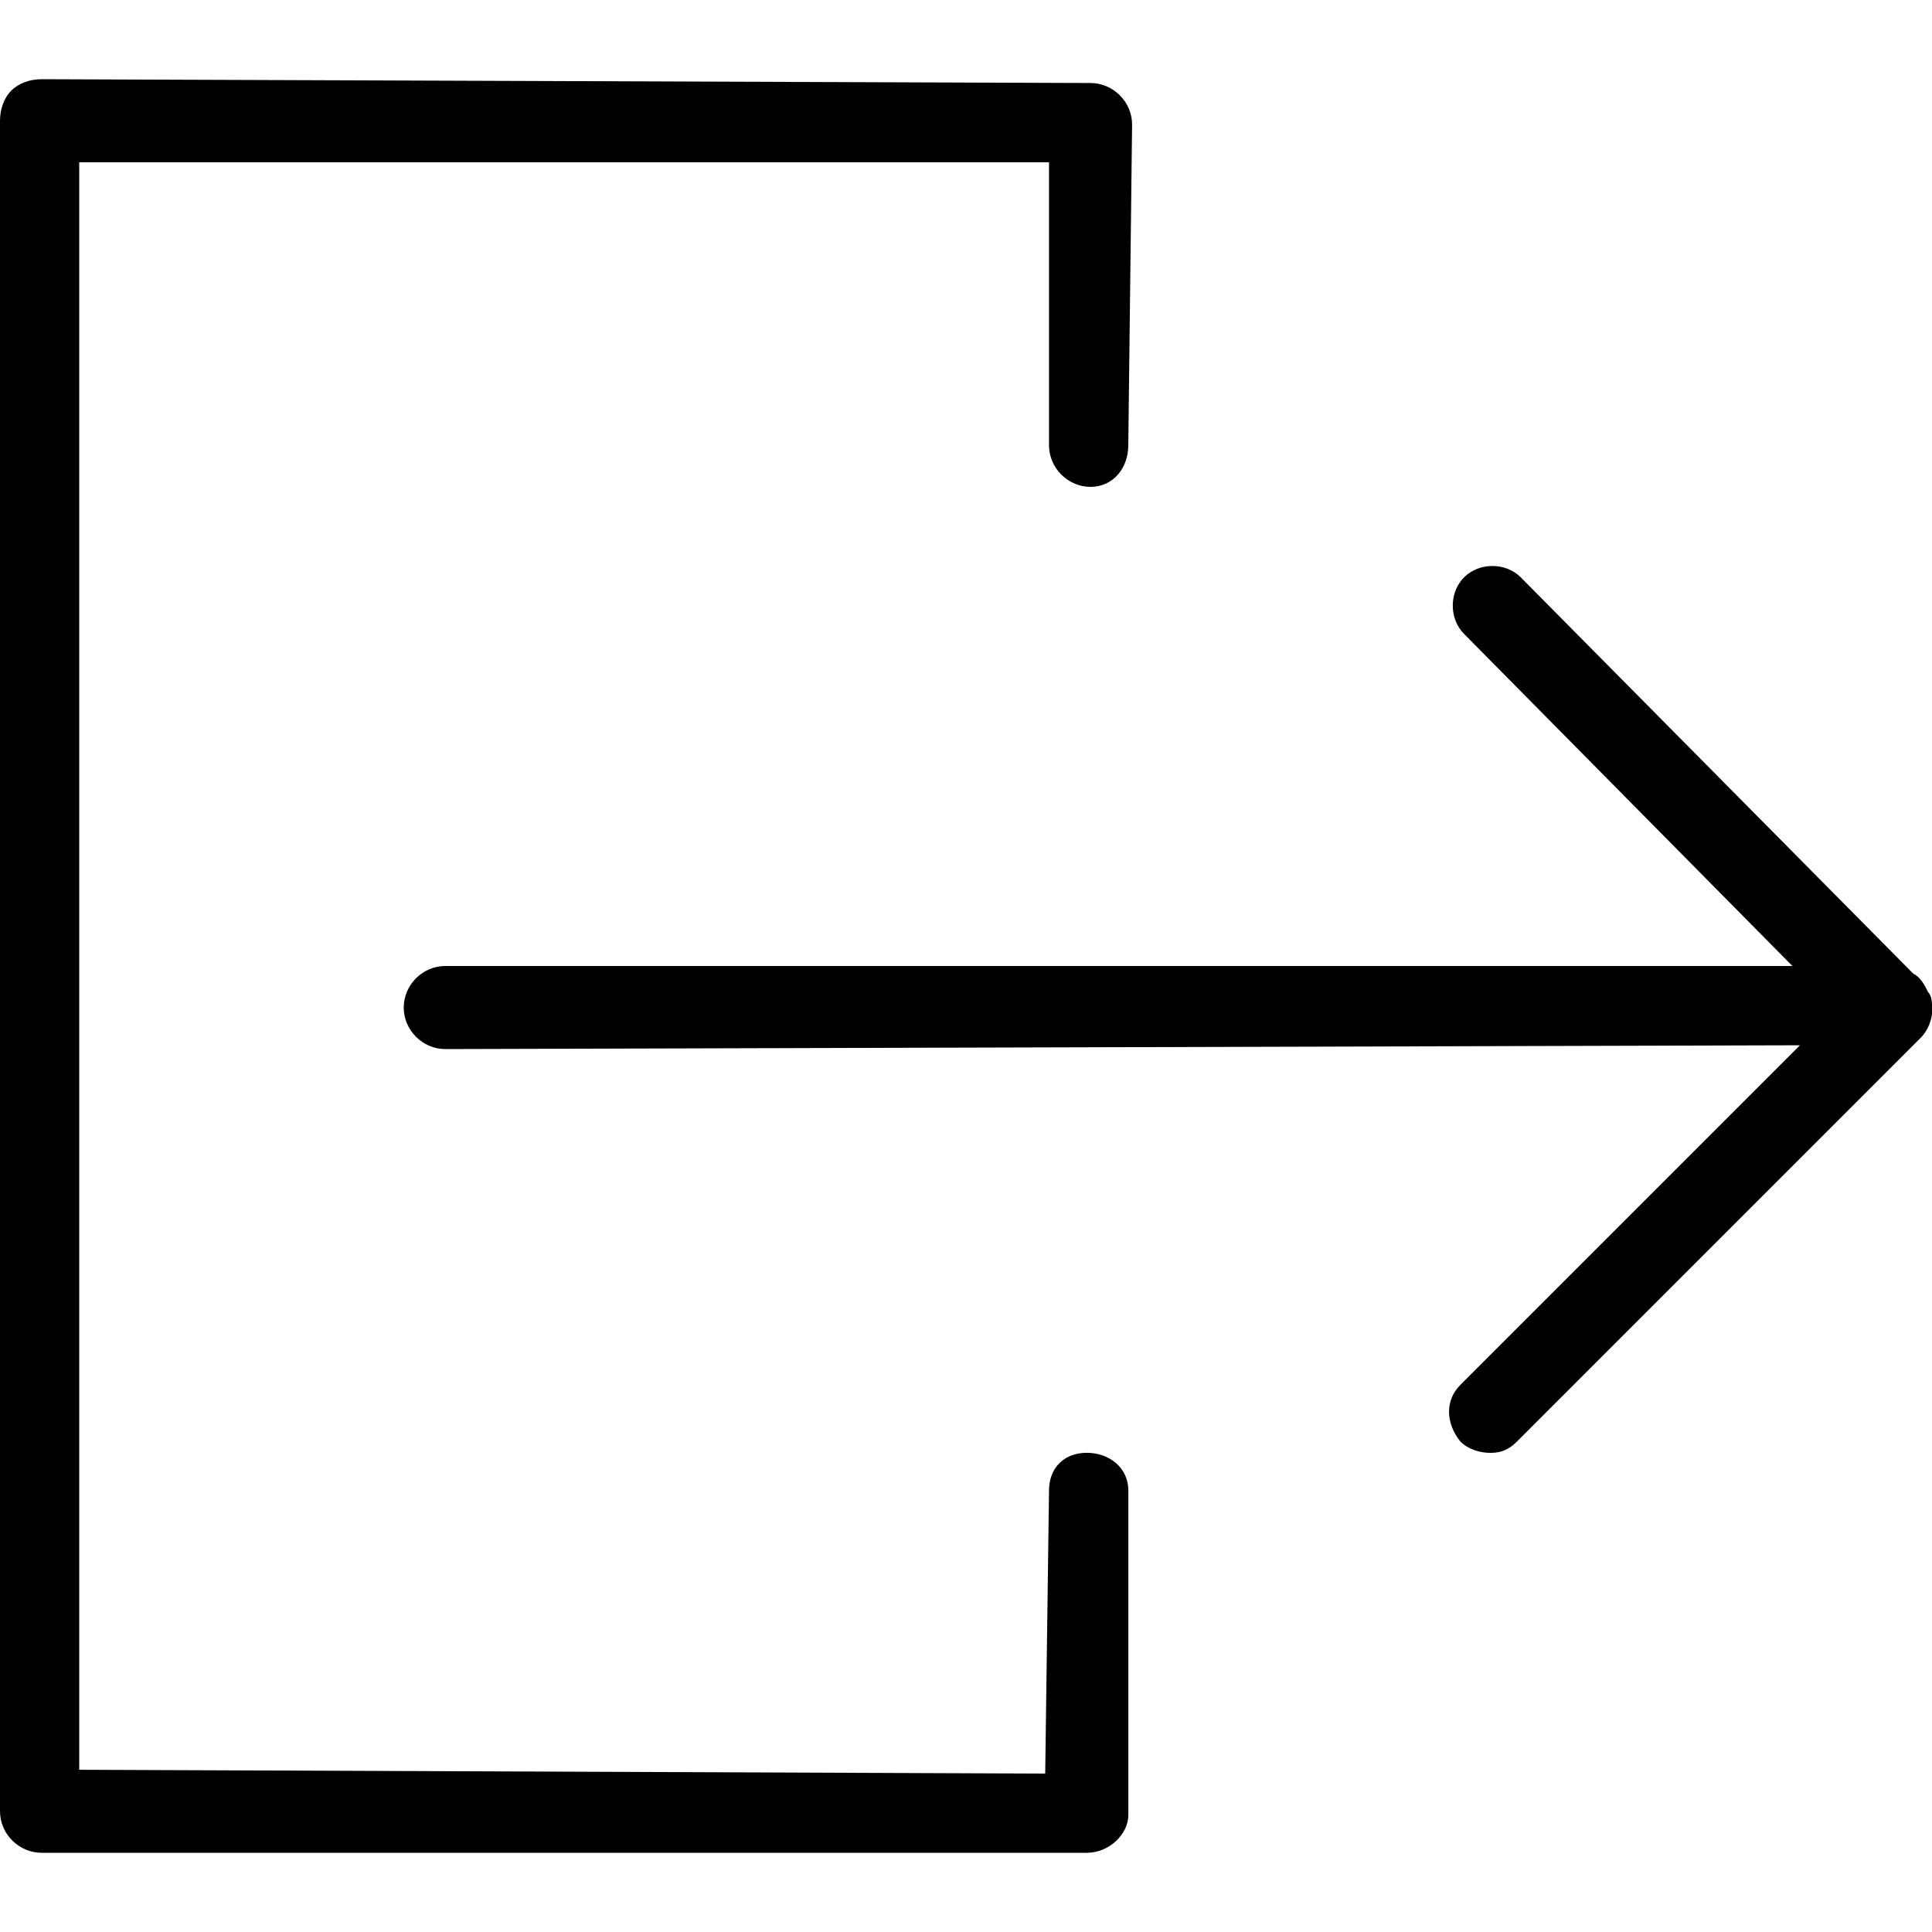
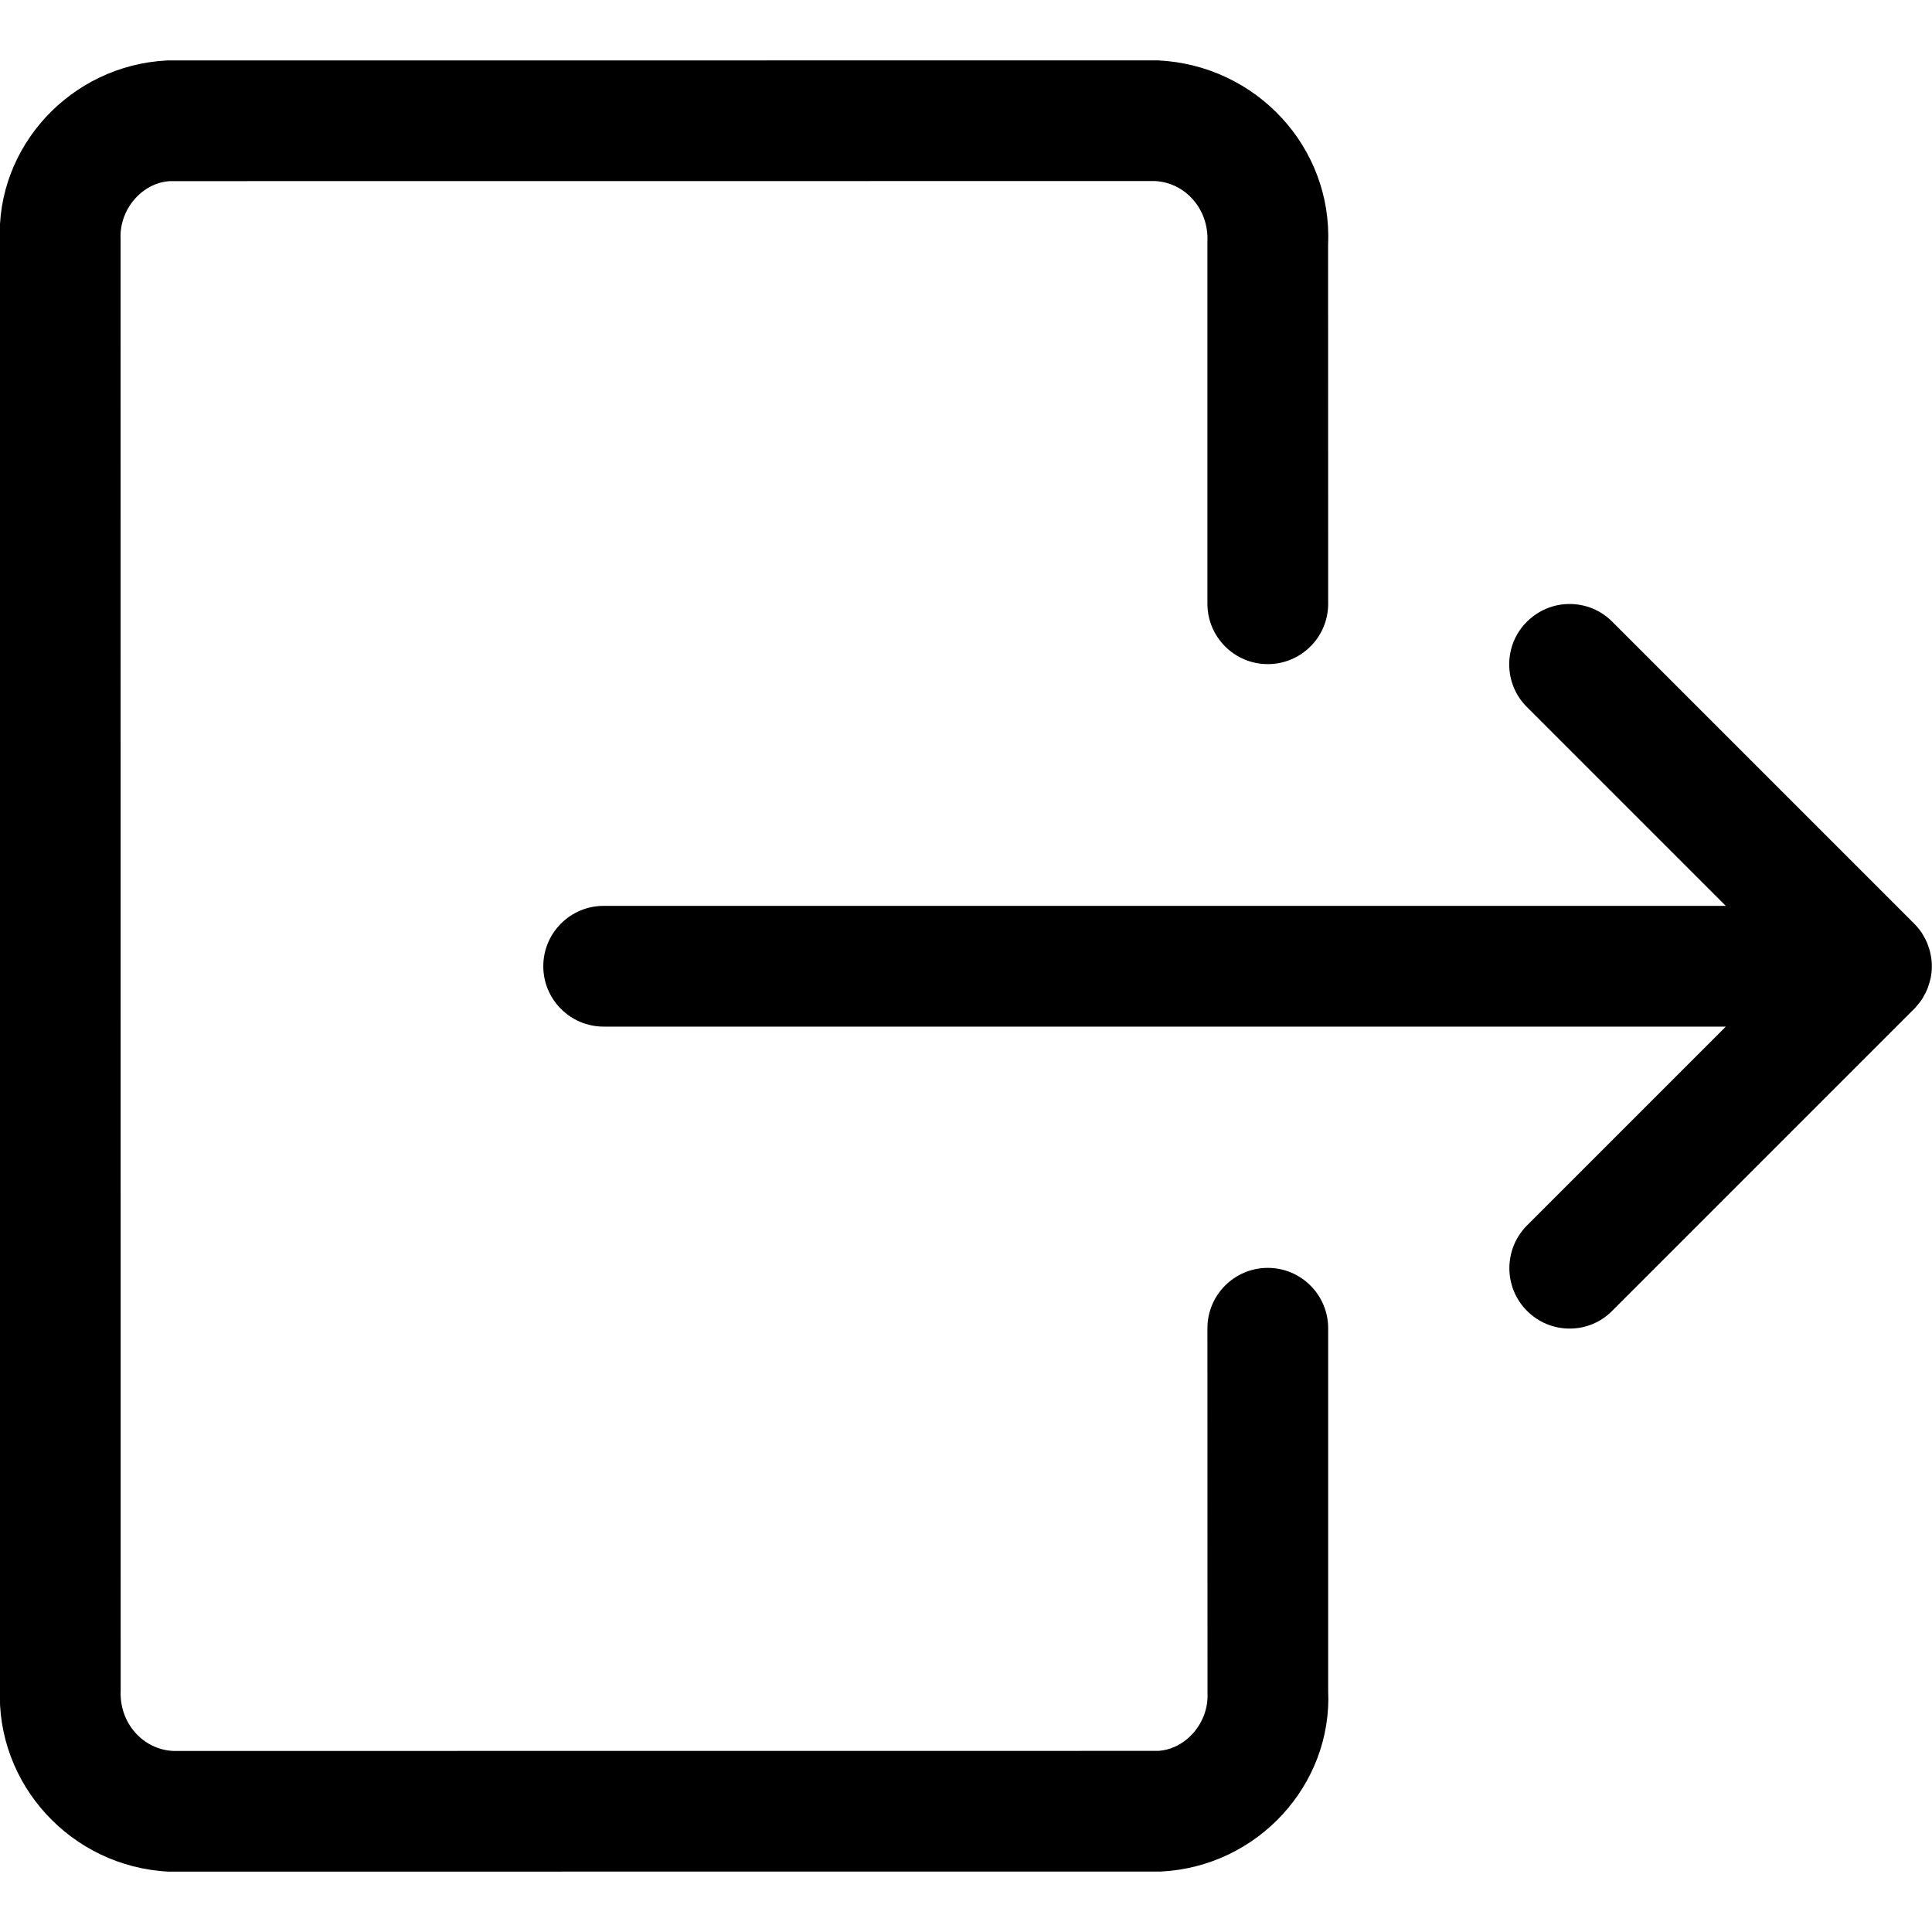
- <svg xmlns="http://www.w3.org/2000/svg" version="1.1" width="32" height="32" viewBox="0 0 32 32">
-   <path d="M18 24.063c0 0 0 0 0 0-0.375 0-0.625 0.25-0.625 0.625l-0.063 4.688-16-0.063v-26.625h16.063v4.688c0 0.375 0.313 0.688 0.688 0.688 0 0 0 0 0 0 0.375 0 0.625-0.313 0.625-0.688l0.063-5.313c0-0.375-0.313-0.688-0.688-0.688l-17.375-0.063c0 0 0 0 0 0-0.188 0-0.375 0.063-0.5 0.188s-0.188 0.313-0.188 0.5v28c0 0.375 0.313 0.688 0.688 0.688h17.313c0.375 0 0.688-0.313 0.688-0.625v-5.375c0-0.375-0.313-0.625-0.688-0.625zM31.938 16.438c-0.063-0.125-0.125-0.25-0.25-0.313l-6.5-6.563c-0.25-0.25-0.688-0.25-0.938 0s-0.25 0.688 0 0.938l5.438 5.5h-22.313c-0.375 0-0.688 0.313-0.688 0.688s0.313 0.688 0.688 0.688l22.438-0.063-5.625 5.625c-0.25 0.25-0.25 0.625 0 0.938 0.125 0.125 0.313 0.188 0.5 0.188s0.313-0.063 0.438-0.188l6.688-6.688c0.125-0.125 0.188-0.313 0.188-0.438s0-0.25-0.063-0.313z" />
+ <svg xmlns="http://www.w3.org/2000/svg" viewBox="0 0 24 24">
+   <path d="M19.499 16.504c-.2 0-.389-.078-.53-.22-.292-.292-.292-.768 0-1.061l2.47-2.47H7.499c-.414 0-.75-.336-.75-.75s.336-.75.75-.75h13.939l-2.47-2.47c-.142-.141-.22-.33-.22-.53s.078-.389.22-.53.33-.22.53-.22.389.078.53.22l3.75 3.75c.035.035.066.073.094.114.007.01.015.025.022.038.017.028.032.057.045.087.007.016.016.045.021.061.008.02.017.051.023.084.009.043.015.094.015.146 0 .05-.005.1-.015.148-.006.03-.015.059-.025.088-.004.016-.012.038-.021.058-.009.023-.025.053-.043.083-.001.003-.01.021-.021.037-.022.032-.042.057-.064.081-.001.003-.015.02-.031.035l-3.75 3.75c-.141.143-.329.221-.529.221z" />
+   <path d="M2.093 23.25C.885 23.189-.055 22.165 0 20.966L-.001 3C-.056 1.828.875.811 2.075.751L14.385.75c1.228.06 2.167 1.085 2.113 2.284l.001 4.466c0 .414-.336.75-.75.75s-.75-.336-.75-.75V3c.018-.403-.275-.732-.652-.751L2.112 2.25c-.341.018-.631.346-.614.716L1.499 21c-.018.403.275.732.651.751l12.235-.001c.341-.018.632-.346.615-.716l-.001-4.534c0-.414.336-.75.75-.75s.75.336.75.75V21c.054 1.173-.878 2.189-2.077 2.249l-12.31.001h-.019z" />
</svg>
